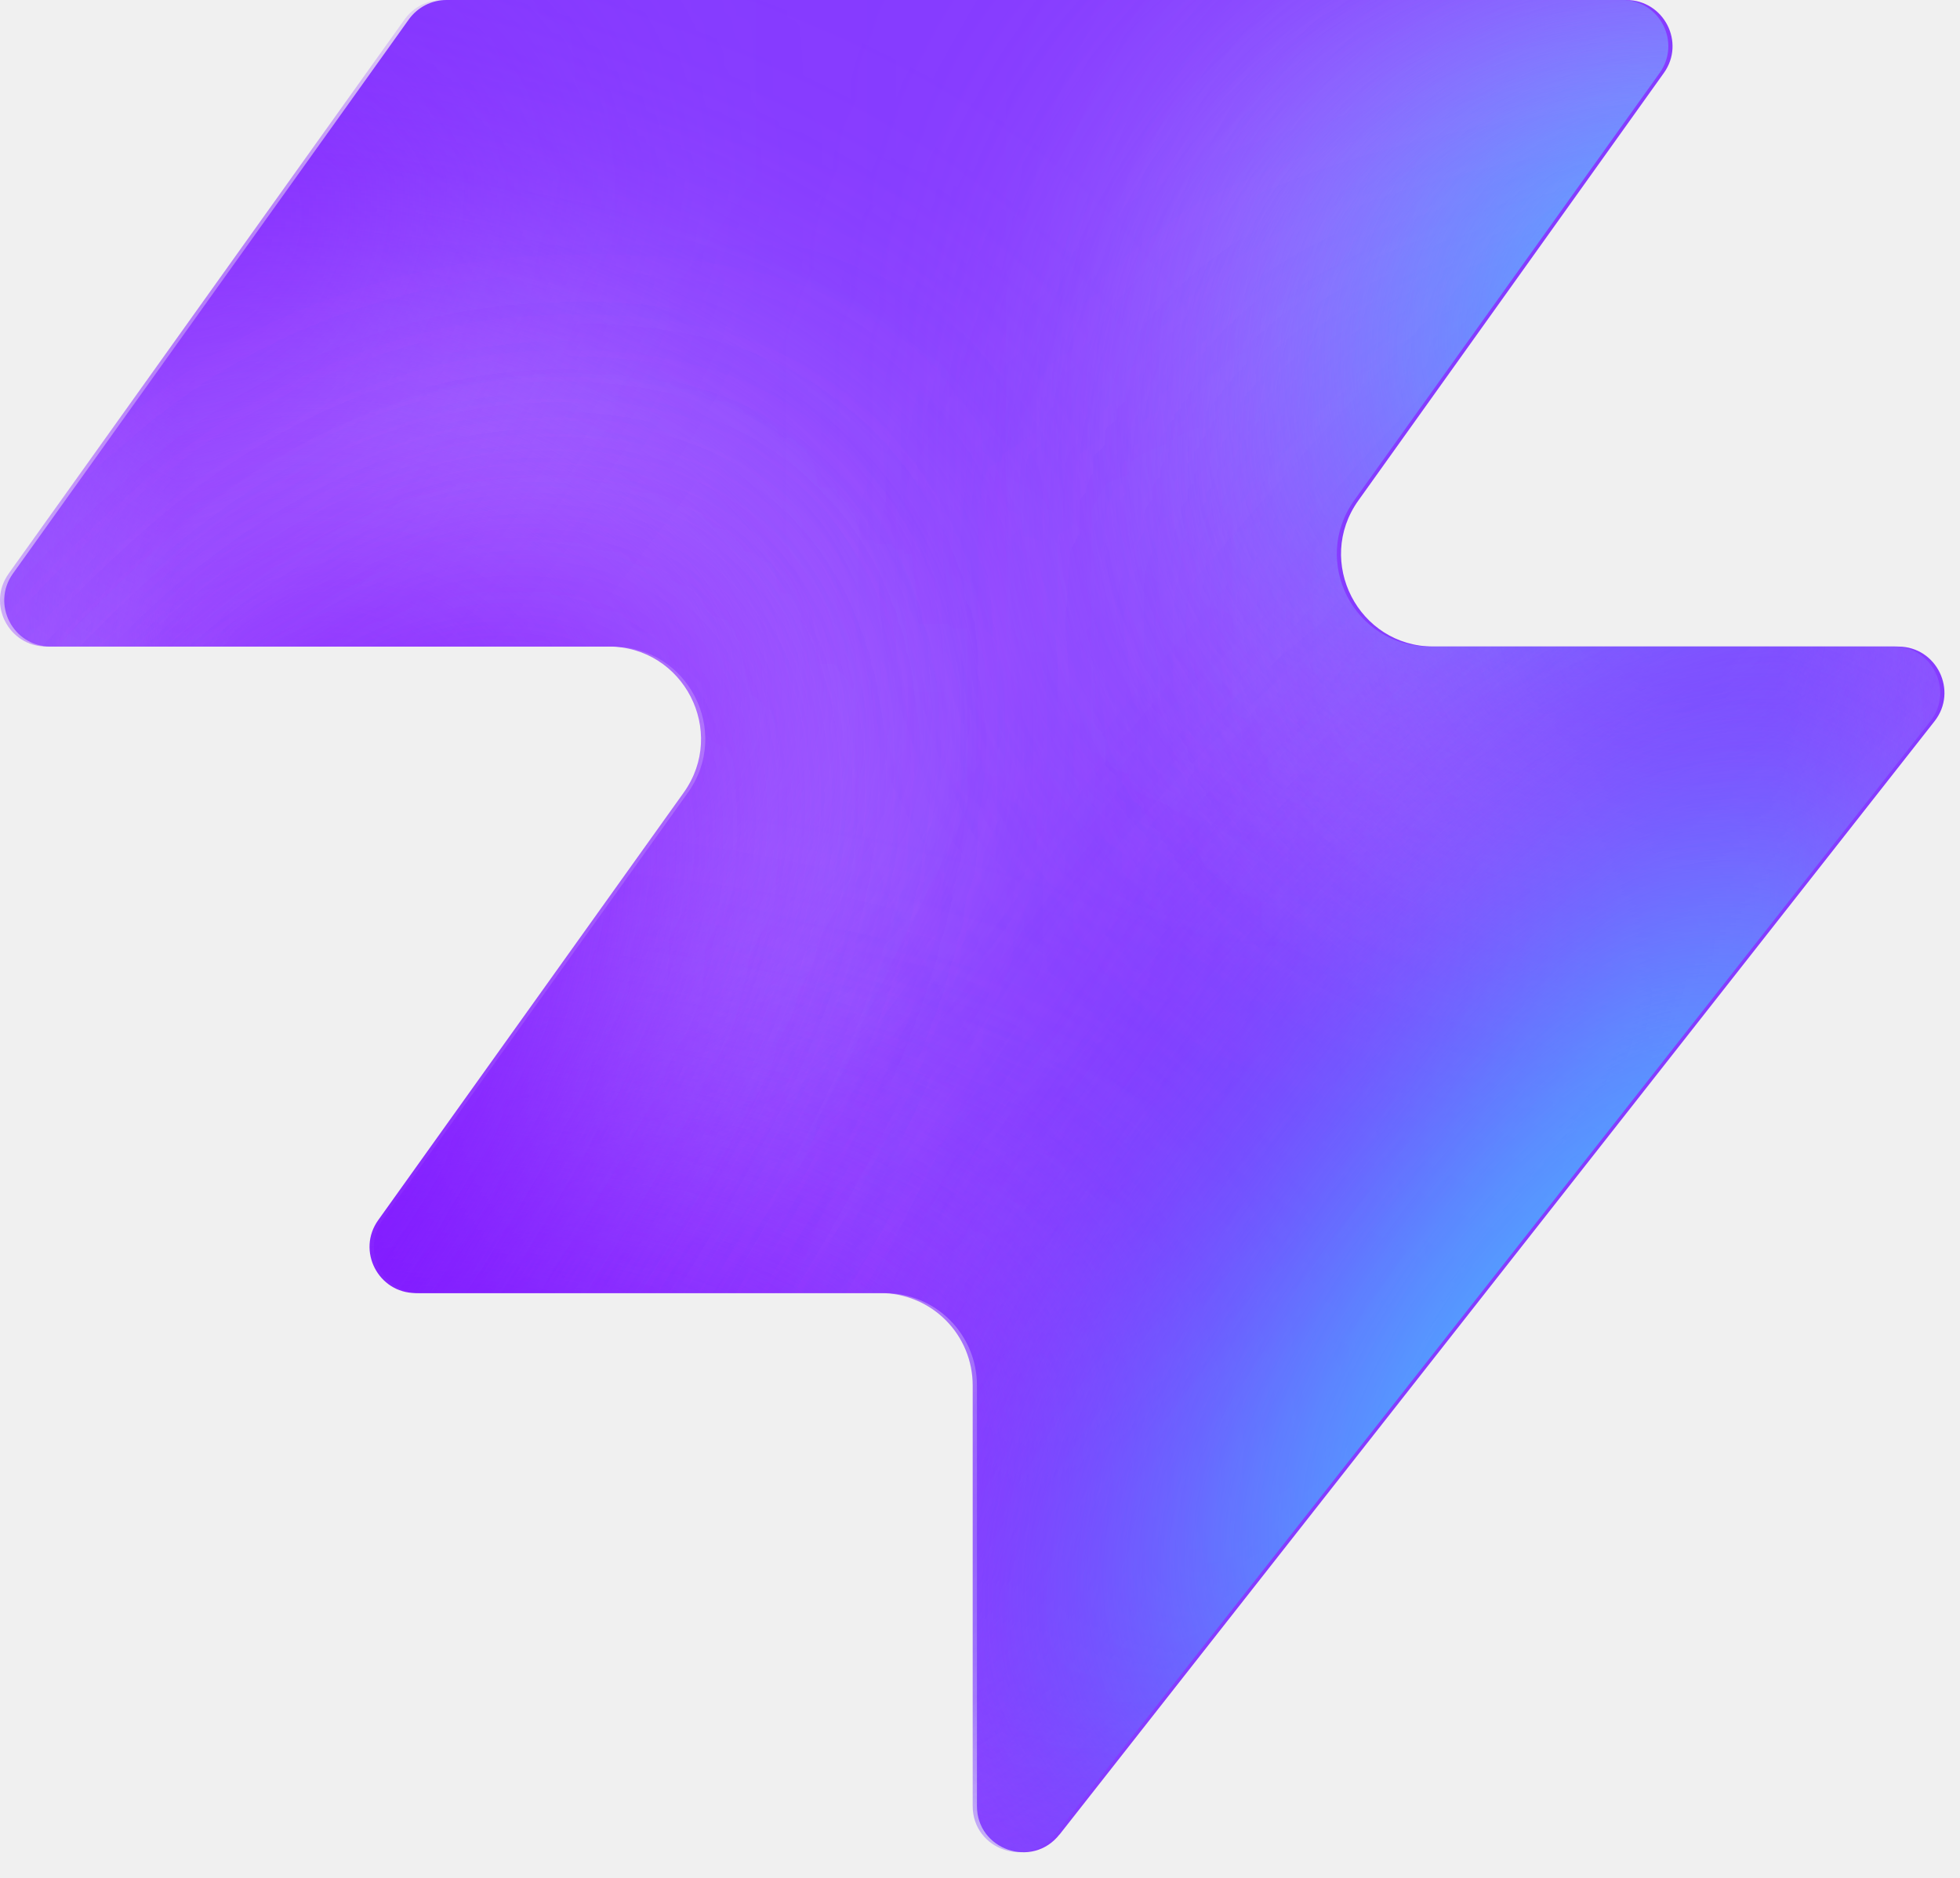
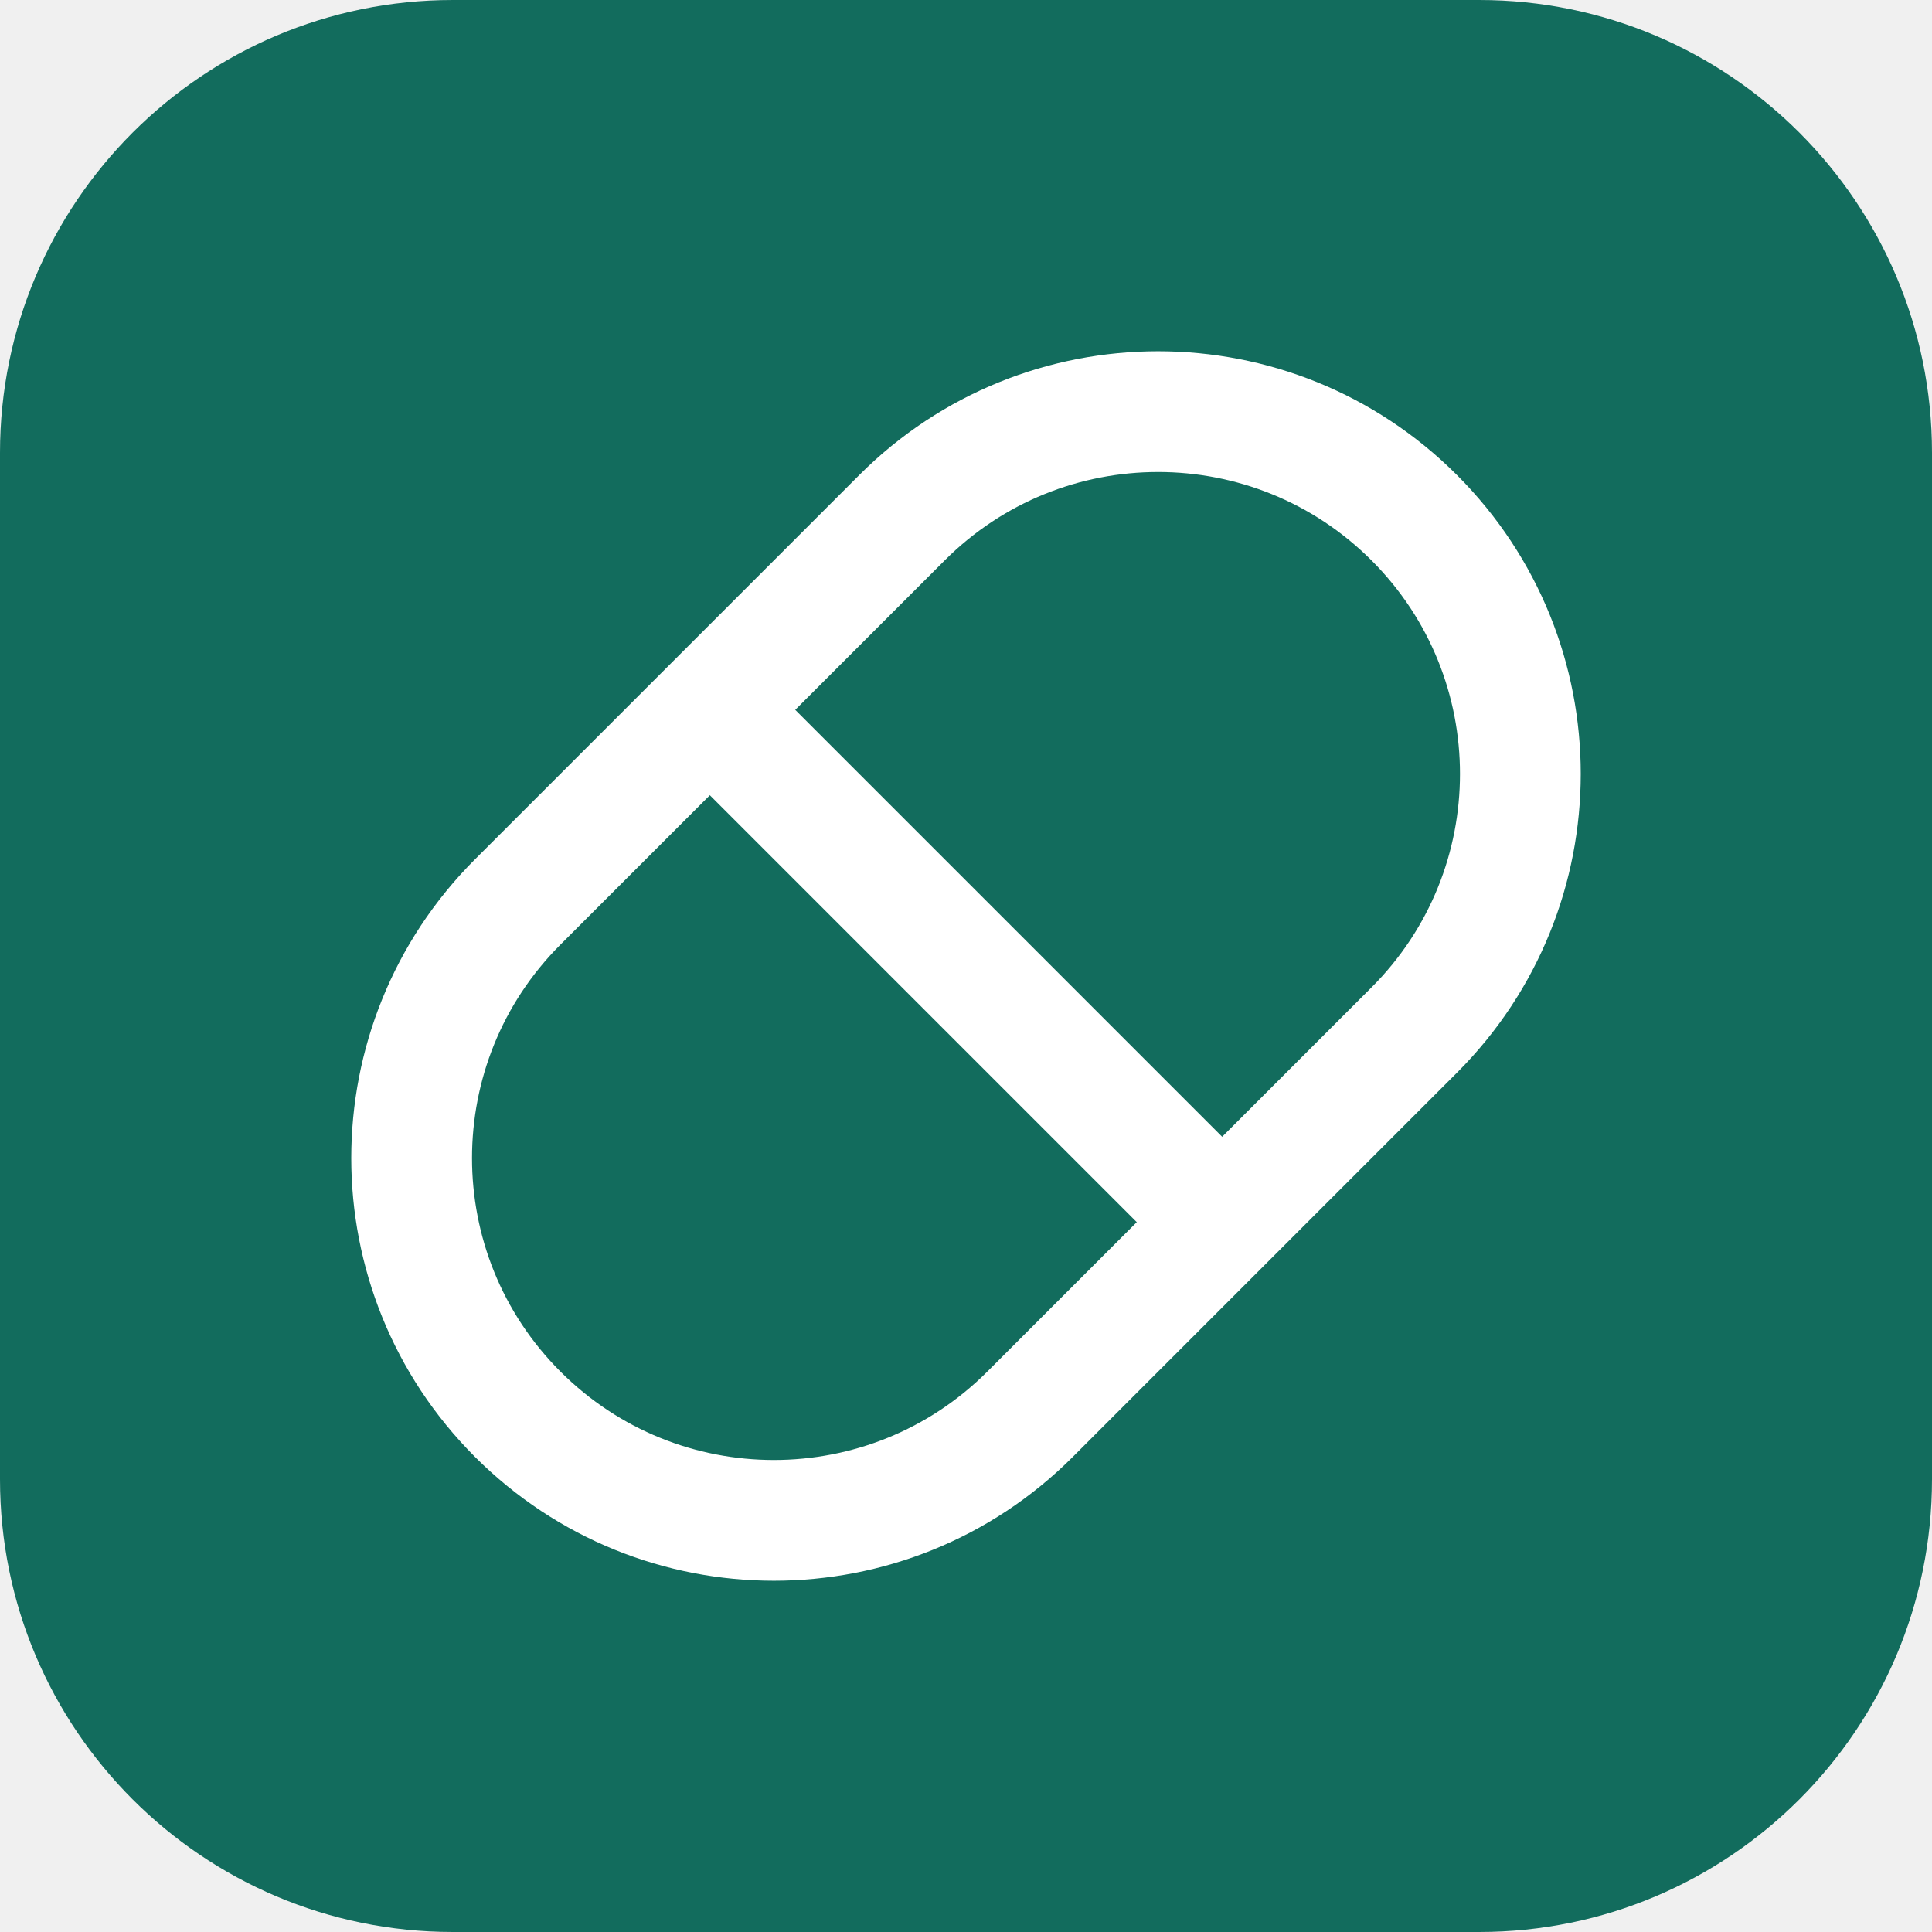
- <svg xmlns="http://www.w3.org/2000/svg" width="48" height="46" fill="none" viewBox="0 0 48 46">
-   <path fill="#863bff" d="M25.946 44.938c-.664.845-2.021.375-2.021-.698V33.937a2.26 2.26 0 0 0-2.262-2.262H10.287c-.92 0-1.456-1.04-.92-1.788l7.48-10.471c1.07-1.497 0-3.578-1.842-3.578H1.237c-.92 0-1.456-1.04-.92-1.788L10.013.474c.214-.297.556-.474.92-.474h28.894c.92 0 1.456 1.04.92 1.788l-7.48 10.471c-1.07 1.498 0 3.579 1.842 3.579h11.377c.943 0 1.473 1.088.89 1.83L25.947 44.94z" style="fill:#863bff;fill:color(display-p3 .525 .23 1);fill-opacity:1" />
-   <mask id="a" width="48" height="46" x="0" y="0" maskUnits="userSpaceOnUse" style="mask-type:alpha">
-     <path fill="#000" d="M25.842 44.938c-.664.844-2.021.375-2.021-.698V33.937a2.26 2.26 0 0 0-2.262-2.262H10.183c-.92 0-1.456-1.04-.92-1.788l7.48-10.471c1.07-1.498 0-3.579-1.842-3.579H1.133c-.92 0-1.456-1.04-.92-1.787L9.91.473c.214-.297.556-.474.92-.474h28.894c.92 0 1.456 1.04.92 1.788l-7.48 10.471c-1.07 1.498 0 3.578 1.842 3.578h11.377c.943 0 1.473 1.088.89 1.832L25.843 44.94z" style="fill:#000;fill-opacity:1" />
-   </mask>
-   <g mask="url(#a)">
-     <g filter="url(#b)">
-       <ellipse cx="5.508" cy="14.704" fill="#ede6ff" rx="5.508" ry="14.704" style="fill:#ede6ff;fill:color(display-p3 .927 .903 1);fill-opacity:1" transform="matrix(.00324 1 1 -.00324 -4.47 31.516)" />
-     </g>
-     <g filter="url(#c)">
-       <ellipse cx="10.399" cy="29.851" fill="#ede6ff" rx="10.399" ry="29.851" style="fill:#ede6ff;fill:color(display-p3 .927 .903 1);fill-opacity:1" transform="matrix(.00324 1 1 -.00324 -39.328 7.883)" />
-     </g>
-     <g filter="url(#d)">
-       <ellipse cx="5.508" cy="30.487" fill="#7e14ff" rx="5.508" ry="30.487" style="fill:#7e14ff;fill:color(display-p3 .492 .077 1);fill-opacity:1" transform="rotate(89.814 -25.913 -14.639)scale(1 -1)" />
-     </g>
-     <g filter="url(#e)">
-       <ellipse cx="5.508" cy="30.599" fill="#7e14ff" rx="5.508" ry="30.599" style="fill:#7e14ff;fill:color(display-p3 .492 .077 1);fill-opacity:1" transform="rotate(89.814 -32.644 -3.334)scale(1 -1)" />
-     </g>
-     <g filter="url(#f)">
-       <ellipse cx="5.508" cy="30.599" fill="#7e14ff" rx="5.508" ry="30.599" style="fill:#7e14ff;fill:color(display-p3 .492 .077 1);fill-opacity:1" transform="matrix(.00324 1 1 -.00324 -34.34 30.47)" />
-     </g>
-     <g filter="url(#g)">
-       <ellipse cx="14.072" cy="22.078" fill="#ede6ff" rx="14.072" ry="22.078" style="fill:#ede6ff;fill:color(display-p3 .927 .903 1);fill-opacity:1" transform="rotate(93.35 24.506 48.493)scale(-1 1)" />
-     </g>
-     <g filter="url(#h)">
-       <ellipse cx="3.47" cy="21.501" fill="#7e14ff" rx="3.47" ry="21.501" style="fill:#7e14ff;fill:color(display-p3 .492 .077 1);fill-opacity:1" transform="rotate(89.009 28.708 47.59)scale(-1 1)" />
-     </g>
-     <g filter="url(#i)">
-       <ellipse cx="3.47" cy="21.501" fill="#7e14ff" rx="3.47" ry="21.501" style="fill:#7e14ff;fill:color(display-p3 .492 .077 1);fill-opacity:1" transform="rotate(89.009 28.708 47.59)scale(-1 1)" />
-     </g>
-     <g filter="url(#j)">
-       <ellipse cx=".387" cy="8.972" fill="#7e14ff" rx="4.407" ry="29.108" style="fill:#7e14ff;fill:color(display-p3 .492 .077 1);fill-opacity:1" transform="rotate(39.51 .387 8.972)" />
-     </g>
-     <g filter="url(#k)">
-       <ellipse cx="47.523" cy="-6.092" fill="#7e14ff" rx="4.407" ry="29.108" style="fill:#7e14ff;fill:color(display-p3 .492 .077 1);fill-opacity:1" transform="rotate(37.892 47.523 -6.092)" />
-     </g>
-     <g filter="url(#l)">
-       <ellipse cx="41.412" cy="6.333" fill="#47bfff" rx="5.971" ry="9.665" style="fill:#47bfff;fill:color(display-p3 .28 .748 1);fill-opacity:1" transform="rotate(37.892 41.412 6.333)" />
-     </g>
-     <g filter="url(#m)">
-       <ellipse cx="-1.879" cy="38.332" fill="#7e14ff" rx="4.407" ry="29.108" style="fill:#7e14ff;fill:color(display-p3 .492 .077 1);fill-opacity:1" transform="rotate(37.892 -1.88 38.332)" />
-     </g>
-     <g filter="url(#n)">
-       <ellipse cx="-1.879" cy="38.332" fill="#7e14ff" rx="4.407" ry="29.108" style="fill:#7e14ff;fill:color(display-p3 .492 .077 1);fill-opacity:1" transform="rotate(37.892 -1.88 38.332)" />
-     </g>
-     <g filter="url(#o)">
-       <ellipse cx="35.651" cy="29.907" fill="#7e14ff" rx="4.407" ry="29.108" style="fill:#7e14ff;fill:color(display-p3 .492 .077 1);fill-opacity:1" transform="rotate(37.892 35.651 29.907)" />
-     </g>
-     <g filter="url(#p)">
-       <ellipse cx="38.418" cy="32.4" fill="#47bfff" rx="5.971" ry="15.297" style="fill:#47bfff;fill:color(display-p3 .28 .748 1);fill-opacity:1" transform="rotate(37.892 38.418 32.4)" />
-     </g>
+ <svg xmlns="http://www.w3.org/2000/svg" viewBox="0 0 64 64">
+   <rect width="64" height="64" rx="15" fill="#126c5d" />
+   <g fill="none" stroke="#fff" stroke-width="4">
+     <rect x="20" y="11" width="24" height="42" rx="12" transform="rotate(45 32 32)" />
+     <path d="m23 23 18 18" />
  </g>
-   <defs>
-     <filter id="b" width="60.045" height="41.654" x="-19.77" y="16.149" color-interpolation-filters="sRGB" filterUnits="userSpaceOnUse">
-       <feFlood flood-opacity="0" result="BackgroundImageFix" />
-       <feBlend in="SourceGraphic" in2="BackgroundImageFix" result="shape" />
-       <feGaussianBlur result="effect1_foregroundBlur_2002_17158" stdDeviation="7.659" />
-     </filter>
-     <filter id="c" width="90.34" height="51.437" x="-54.613" y="-7.533" color-interpolation-filters="sRGB" filterUnits="userSpaceOnUse">
-       <feFlood flood-opacity="0" result="BackgroundImageFix" />
-       <feBlend in="SourceGraphic" in2="BackgroundImageFix" result="shape" />
-       <feGaussianBlur result="effect1_foregroundBlur_2002_17158" stdDeviation="7.659" />
-     </filter>
-     <filter id="d" width="79.355" height="29.4" x="-49.64" y="2.03" color-interpolation-filters="sRGB" filterUnits="userSpaceOnUse">
-       <feFlood flood-opacity="0" result="BackgroundImageFix" />
-       <feBlend in="SourceGraphic" in2="BackgroundImageFix" result="shape" />
-       <feGaussianBlur result="effect1_foregroundBlur_2002_17158" stdDeviation="4.596" />
-     </filter>
-     <filter id="e" width="79.579" height="29.4" x="-45.045" y="20.029" color-interpolation-filters="sRGB" filterUnits="userSpaceOnUse">
-       <feFlood flood-opacity="0" result="BackgroundImageFix" />
-       <feBlend in="SourceGraphic" in2="BackgroundImageFix" result="shape" />
-       <feGaussianBlur result="effect1_foregroundBlur_2002_17158" stdDeviation="4.596" />
-     </filter>
-     <filter id="f" width="79.579" height="29.4" x="-43.513" y="21.178" color-interpolation-filters="sRGB" filterUnits="userSpaceOnUse">
-       <feFlood flood-opacity="0" result="BackgroundImageFix" />
-       <feBlend in="SourceGraphic" in2="BackgroundImageFix" result="shape" />
-       <feGaussianBlur result="effect1_foregroundBlur_2002_17158" stdDeviation="4.596" />
-     </filter>
-     <filter id="g" width="74.749" height="58.852" x="15.756" y="-17.901" color-interpolation-filters="sRGB" filterUnits="userSpaceOnUse">
-       <feFlood flood-opacity="0" result="BackgroundImageFix" />
-       <feBlend in="SourceGraphic" in2="BackgroundImageFix" result="shape" />
-       <feGaussianBlur result="effect1_foregroundBlur_2002_17158" stdDeviation="7.659" />
-     </filter>
-     <filter id="h" width="61.377" height="25.362" x="23.548" y="2.284" color-interpolation-filters="sRGB" filterUnits="userSpaceOnUse">
-       <feFlood flood-opacity="0" result="BackgroundImageFix" />
-       <feBlend in="SourceGraphic" in2="BackgroundImageFix" result="shape" />
-       <feGaussianBlur result="effect1_foregroundBlur_2002_17158" stdDeviation="4.596" />
-     </filter>
-     <filter id="i" width="61.377" height="25.362" x="23.548" y="2.284" color-interpolation-filters="sRGB" filterUnits="userSpaceOnUse">
-       <feFlood flood-opacity="0" result="BackgroundImageFix" />
-       <feBlend in="SourceGraphic" in2="BackgroundImageFix" result="shape" />
-       <feGaussianBlur result="effect1_foregroundBlur_2002_17158" stdDeviation="4.596" />
-     </filter>
-     <filter id="j" width="56.045" height="63.649" x="-27.636" y="-22.853" color-interpolation-filters="sRGB" filterUnits="userSpaceOnUse">
-       <feFlood flood-opacity="0" result="BackgroundImageFix" />
-       <feBlend in="SourceGraphic" in2="BackgroundImageFix" result="shape" />
-       <feGaussianBlur result="effect1_foregroundBlur_2002_17158" stdDeviation="4.596" />
-     </filter>
-     <filter id="k" width="54.814" height="64.646" x="20.116" y="-38.415" color-interpolation-filters="sRGB" filterUnits="userSpaceOnUse">
-       <feFlood flood-opacity="0" result="BackgroundImageFix" />
-       <feBlend in="SourceGraphic" in2="BackgroundImageFix" result="shape" />
-       <feGaussianBlur result="effect1_foregroundBlur_2002_17158" stdDeviation="4.596" />
-     </filter>
-     <filter id="l" width="33.541" height="35.313" x="24.641" y="-11.323" color-interpolation-filters="sRGB" filterUnits="userSpaceOnUse">
-       <feFlood flood-opacity="0" result="BackgroundImageFix" />
-       <feBlend in="SourceGraphic" in2="BackgroundImageFix" result="shape" />
-       <feGaussianBlur result="effect1_foregroundBlur_2002_17158" stdDeviation="4.596" />
-     </filter>
-     <filter id="m" width="54.814" height="64.646" x="-29.286" y="6.009" color-interpolation-filters="sRGB" filterUnits="userSpaceOnUse">
-       <feFlood flood-opacity="0" result="BackgroundImageFix" />
-       <feBlend in="SourceGraphic" in2="BackgroundImageFix" result="shape" />
-       <feGaussianBlur result="effect1_foregroundBlur_2002_17158" stdDeviation="4.596" />
-     </filter>
-     <filter id="n" width="54.814" height="64.646" x="-29.286" y="6.009" color-interpolation-filters="sRGB" filterUnits="userSpaceOnUse">
-       <feFlood flood-opacity="0" result="BackgroundImageFix" />
-       <feBlend in="SourceGraphic" in2="BackgroundImageFix" result="shape" />
-       <feGaussianBlur result="effect1_foregroundBlur_2002_17158" stdDeviation="4.596" />
-     </filter>
-     <filter id="o" width="54.814" height="64.646" x="8.244" y="-2.416" color-interpolation-filters="sRGB" filterUnits="userSpaceOnUse">
-       <feFlood flood-opacity="0" result="BackgroundImageFix" />
-       <feBlend in="SourceGraphic" in2="BackgroundImageFix" result="shape" />
-       <feGaussianBlur result="effect1_foregroundBlur_2002_17158" stdDeviation="4.596" />
-     </filter>
-     <filter id="p" width="39.409" height="43.623" x="18.713" y="10.588" color-interpolation-filters="sRGB" filterUnits="userSpaceOnUse">
-       <feFlood flood-opacity="0" result="BackgroundImageFix" />
-       <feBlend in="SourceGraphic" in2="BackgroundImageFix" result="shape" />
-       <feGaussianBlur result="effect1_foregroundBlur_2002_17158" stdDeviation="4.596" />
-     </filter>
-   </defs>
</svg>
